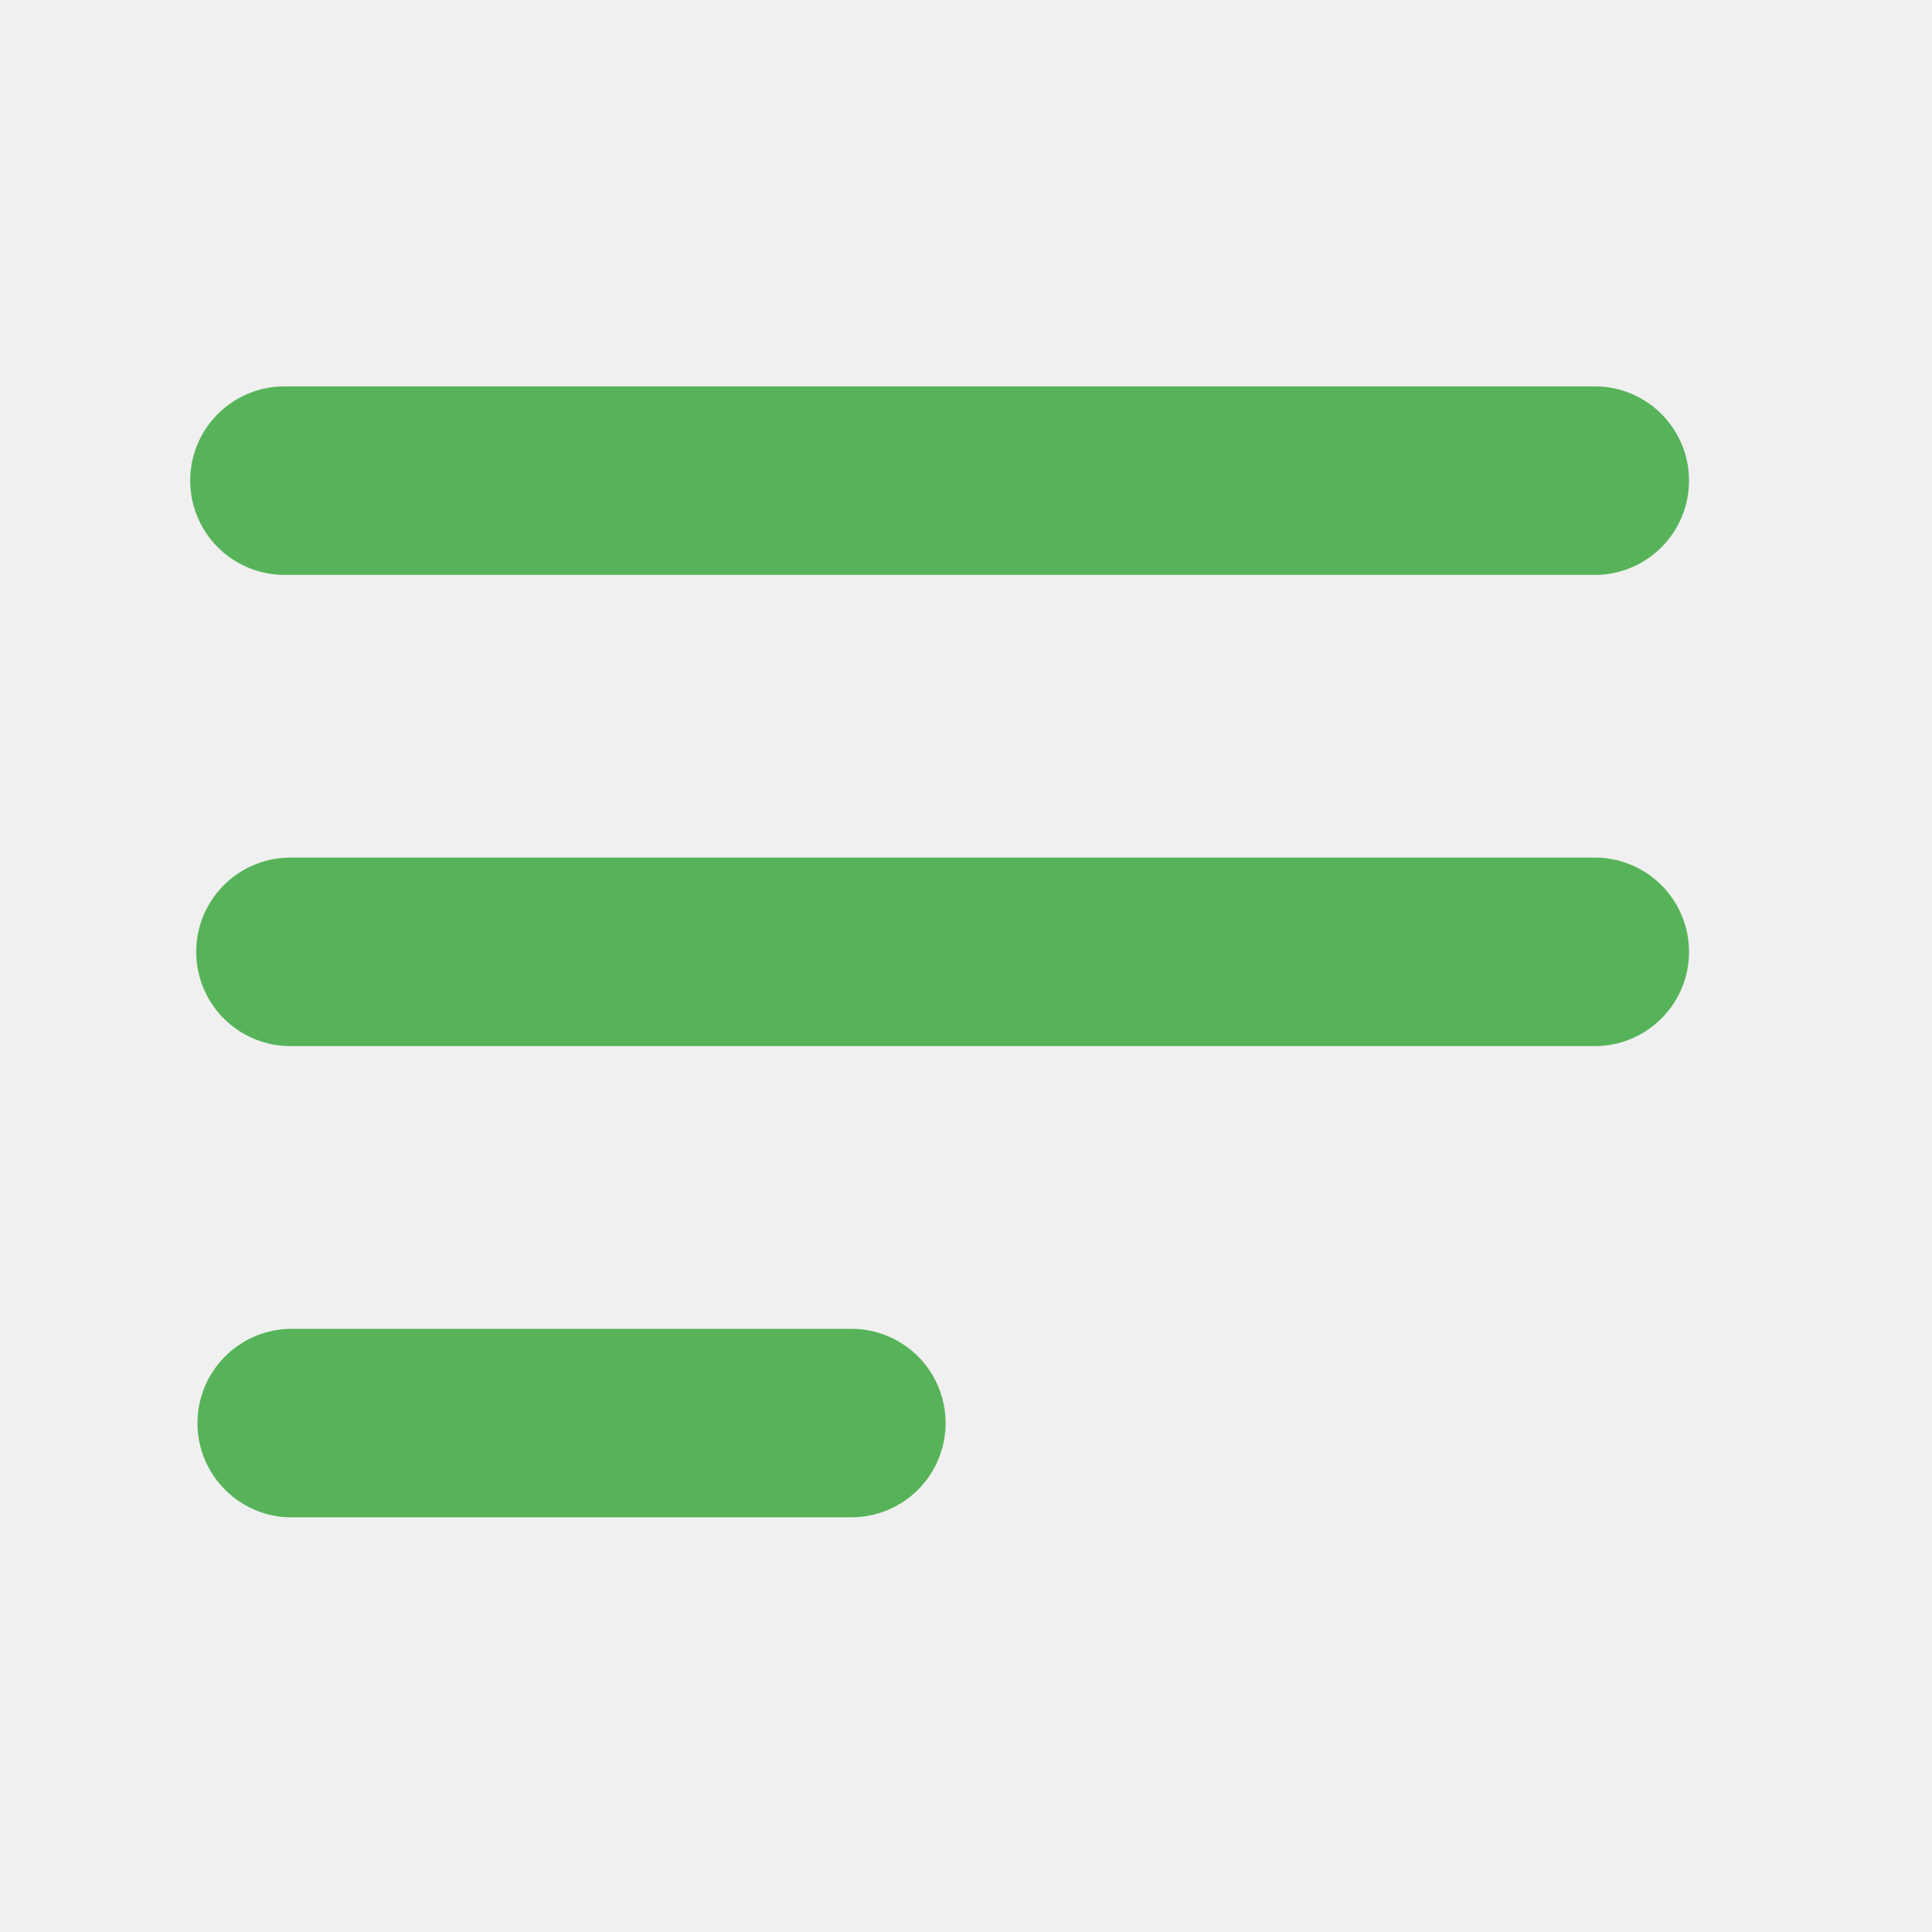
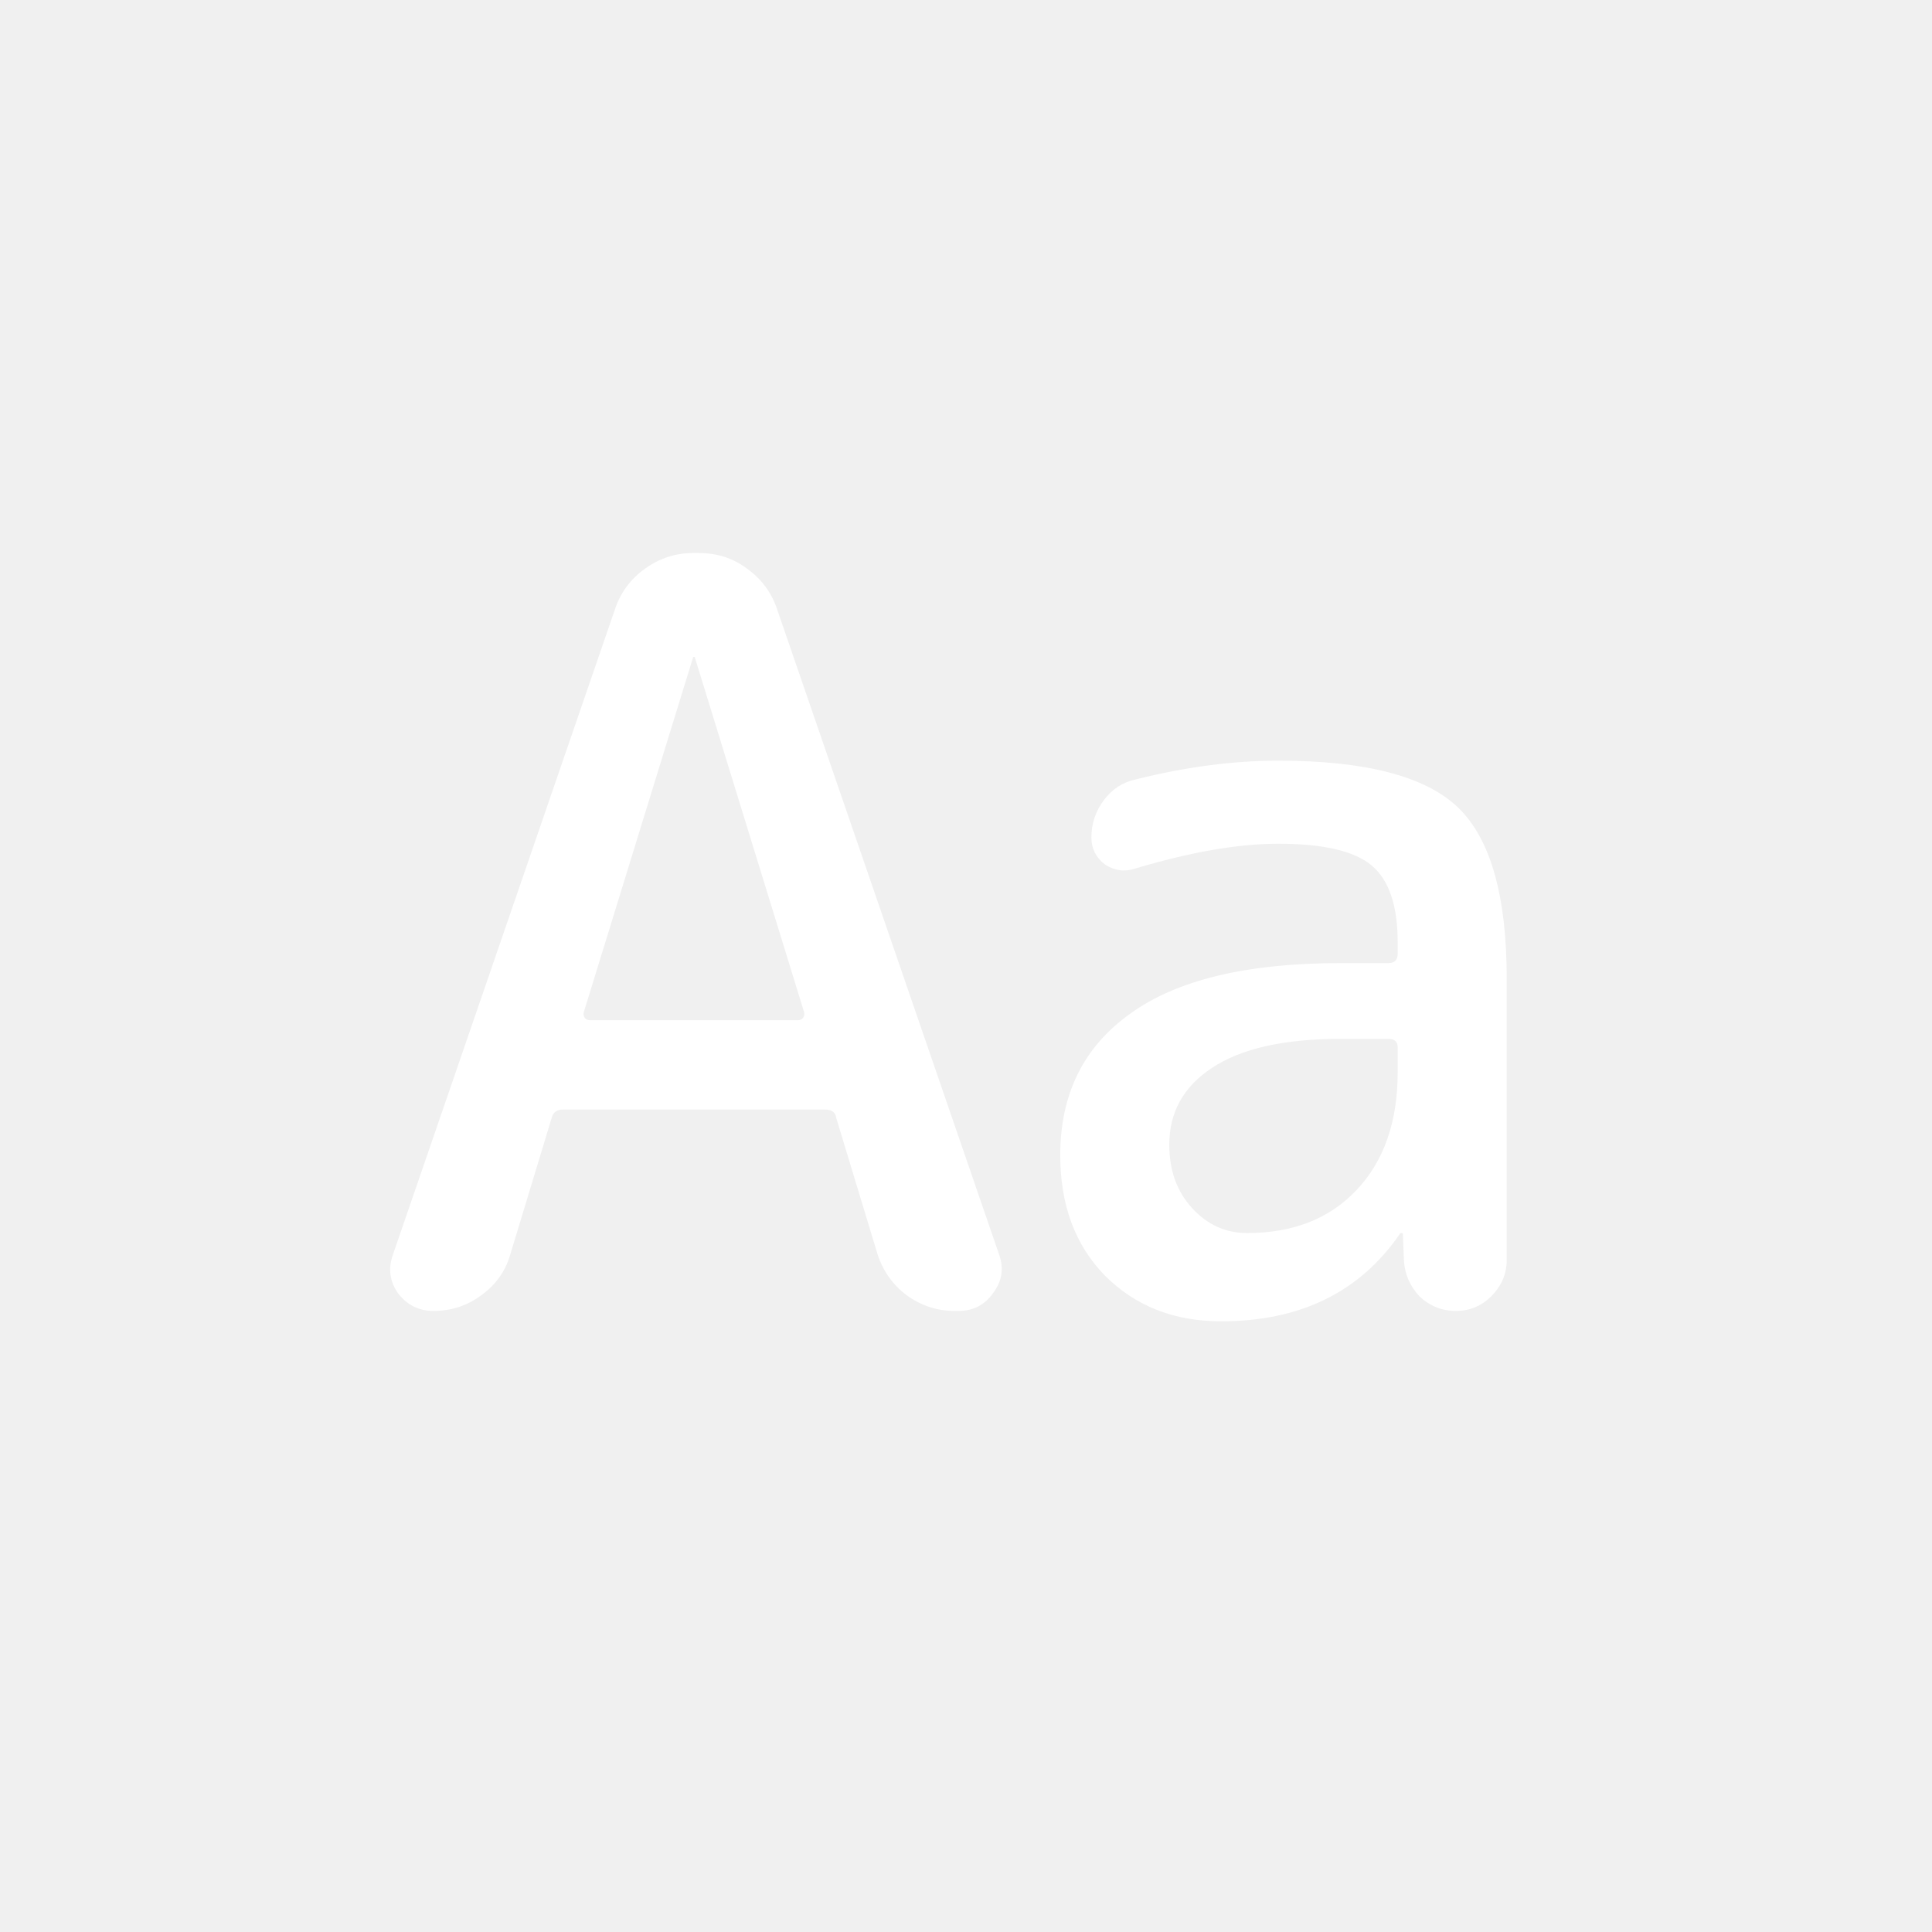
- <svg xmlns="http://www.w3.org/2000/svg" width="20" height="20" viewBox="0 0 20 20">
-   <g fill="none" fill-rule="evenodd">
-     <path d="M0 0h20v20H0z" />
-     <path fill="#57B359" d="M2.976 4H16.54a.976.976 0 0 1 0 1.951H2.976a.976.976 0 1 1 0-1.951zm0 4.878H16.54a.976.976 0 0 1 0 1.951H2.976a.976.976 0 0 1 0-1.951zm0 4.878h5.806a.976.976 0 1 1 0 1.951H2.976a.976.976 0 0 1 0-1.95z" />
-   </g>
+ <svg xmlns="http://www.w3.org/2000/svg" width="32" height="32" viewBox="0 0 32 32" fill="none">
+   <path d="M11.477 10.896L9.671 16.76C9.66 16.795 9.665 16.829 9.688 16.863C9.711 16.886 9.74 16.898 9.774 16.898H13.213C13.248 16.898 13.277 16.886 13.3 16.863C13.322 16.829 13.328 16.795 13.317 16.76L11.511 10.896C11.511 10.885 11.505 10.879 11.494 10.879C11.482 10.879 11.477 10.885 11.477 10.896ZM7.178 21.713C6.937 21.713 6.742 21.615 6.593 21.421C6.455 21.226 6.427 21.014 6.507 20.784L10.187 10.088C10.279 9.813 10.445 9.589 10.686 9.417C10.926 9.246 11.19 9.16 11.477 9.16H11.58C11.878 9.16 12.142 9.246 12.371 9.417C12.612 9.589 12.778 9.813 12.87 10.088L16.55 20.784C16.63 21.014 16.595 21.226 16.446 21.421C16.309 21.615 16.12 21.713 15.879 21.713H15.81C15.524 21.713 15.26 21.627 15.019 21.455C14.79 21.283 14.629 21.059 14.538 20.784L13.85 18.514C13.838 18.423 13.775 18.377 13.661 18.377H9.327C9.224 18.377 9.161 18.423 9.138 18.514L8.45 20.784C8.37 21.059 8.209 21.283 7.969 21.455C7.739 21.627 7.476 21.713 7.178 21.713Z" fill="white" />
+   <path d="M22.204 17.207C21.264 17.207 20.553 17.368 20.072 17.689C19.602 17.998 19.367 18.423 19.367 18.961C19.367 19.386 19.493 19.735 19.745 20.01C19.997 20.286 20.301 20.423 20.657 20.423C21.413 20.423 22.015 20.188 22.462 19.718C22.921 19.237 23.15 18.583 23.15 17.758V17.345C23.15 17.253 23.099 17.207 22.995 17.207H22.204ZM20.227 21.885C19.447 21.885 18.805 21.633 18.301 21.128C17.808 20.624 17.561 19.959 17.561 19.133C17.561 18.125 17.945 17.345 18.713 16.795C19.482 16.233 20.645 15.952 22.204 15.952H22.995C23.099 15.952 23.15 15.9 23.15 15.797V15.608C23.15 15.001 23.007 14.576 22.72 14.336C22.434 14.095 21.918 13.975 21.173 13.975C20.508 13.975 19.717 14.112 18.799 14.387C18.628 14.444 18.461 14.422 18.301 14.318C18.152 14.204 18.077 14.055 18.077 13.871C18.077 13.642 18.146 13.436 18.284 13.252C18.421 13.069 18.599 12.954 18.817 12.908C19.642 12.702 20.427 12.599 21.173 12.599C22.617 12.599 23.609 12.857 24.148 13.373C24.686 13.889 24.956 14.834 24.956 16.21V20.87C24.956 21.099 24.87 21.3 24.698 21.472C24.537 21.633 24.342 21.713 24.113 21.713C23.884 21.713 23.683 21.633 23.511 21.472C23.351 21.3 23.265 21.099 23.253 20.87L23.236 20.44C23.236 20.429 23.23 20.423 23.219 20.423C23.196 20.423 23.184 20.429 23.184 20.44C22.52 21.403 21.534 21.885 20.227 21.885Z" fill="white" />
</svg>
